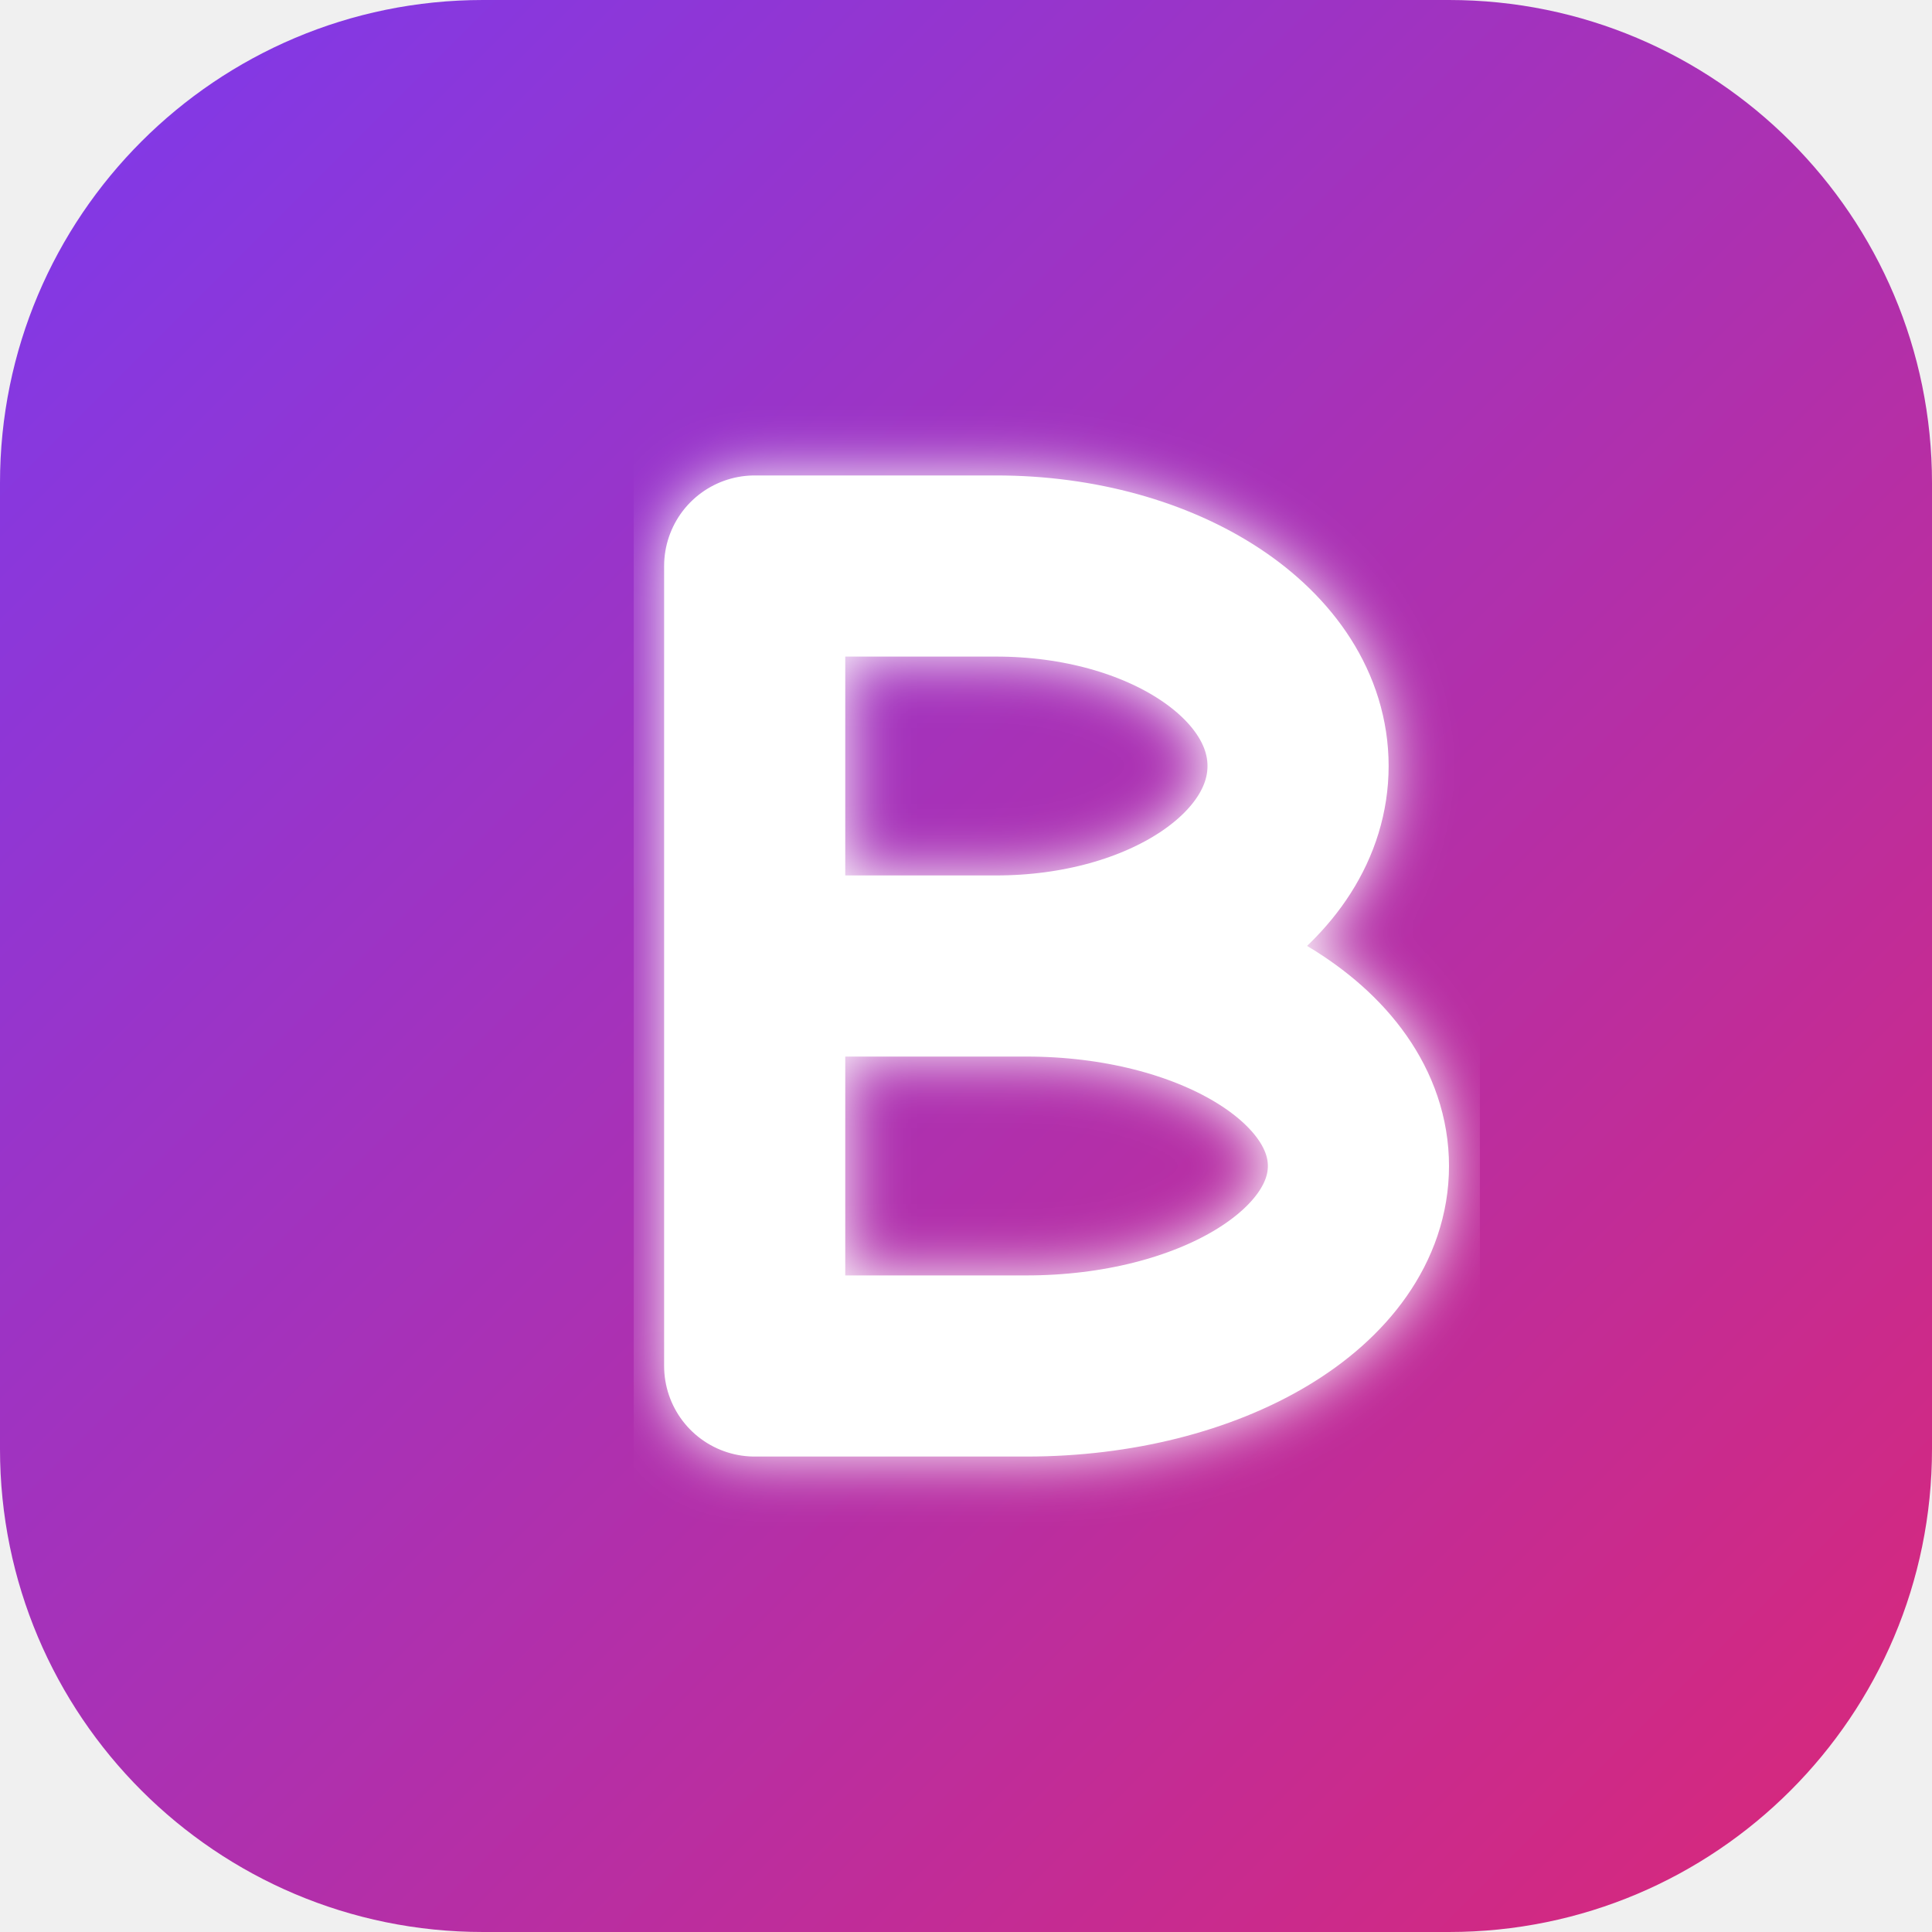
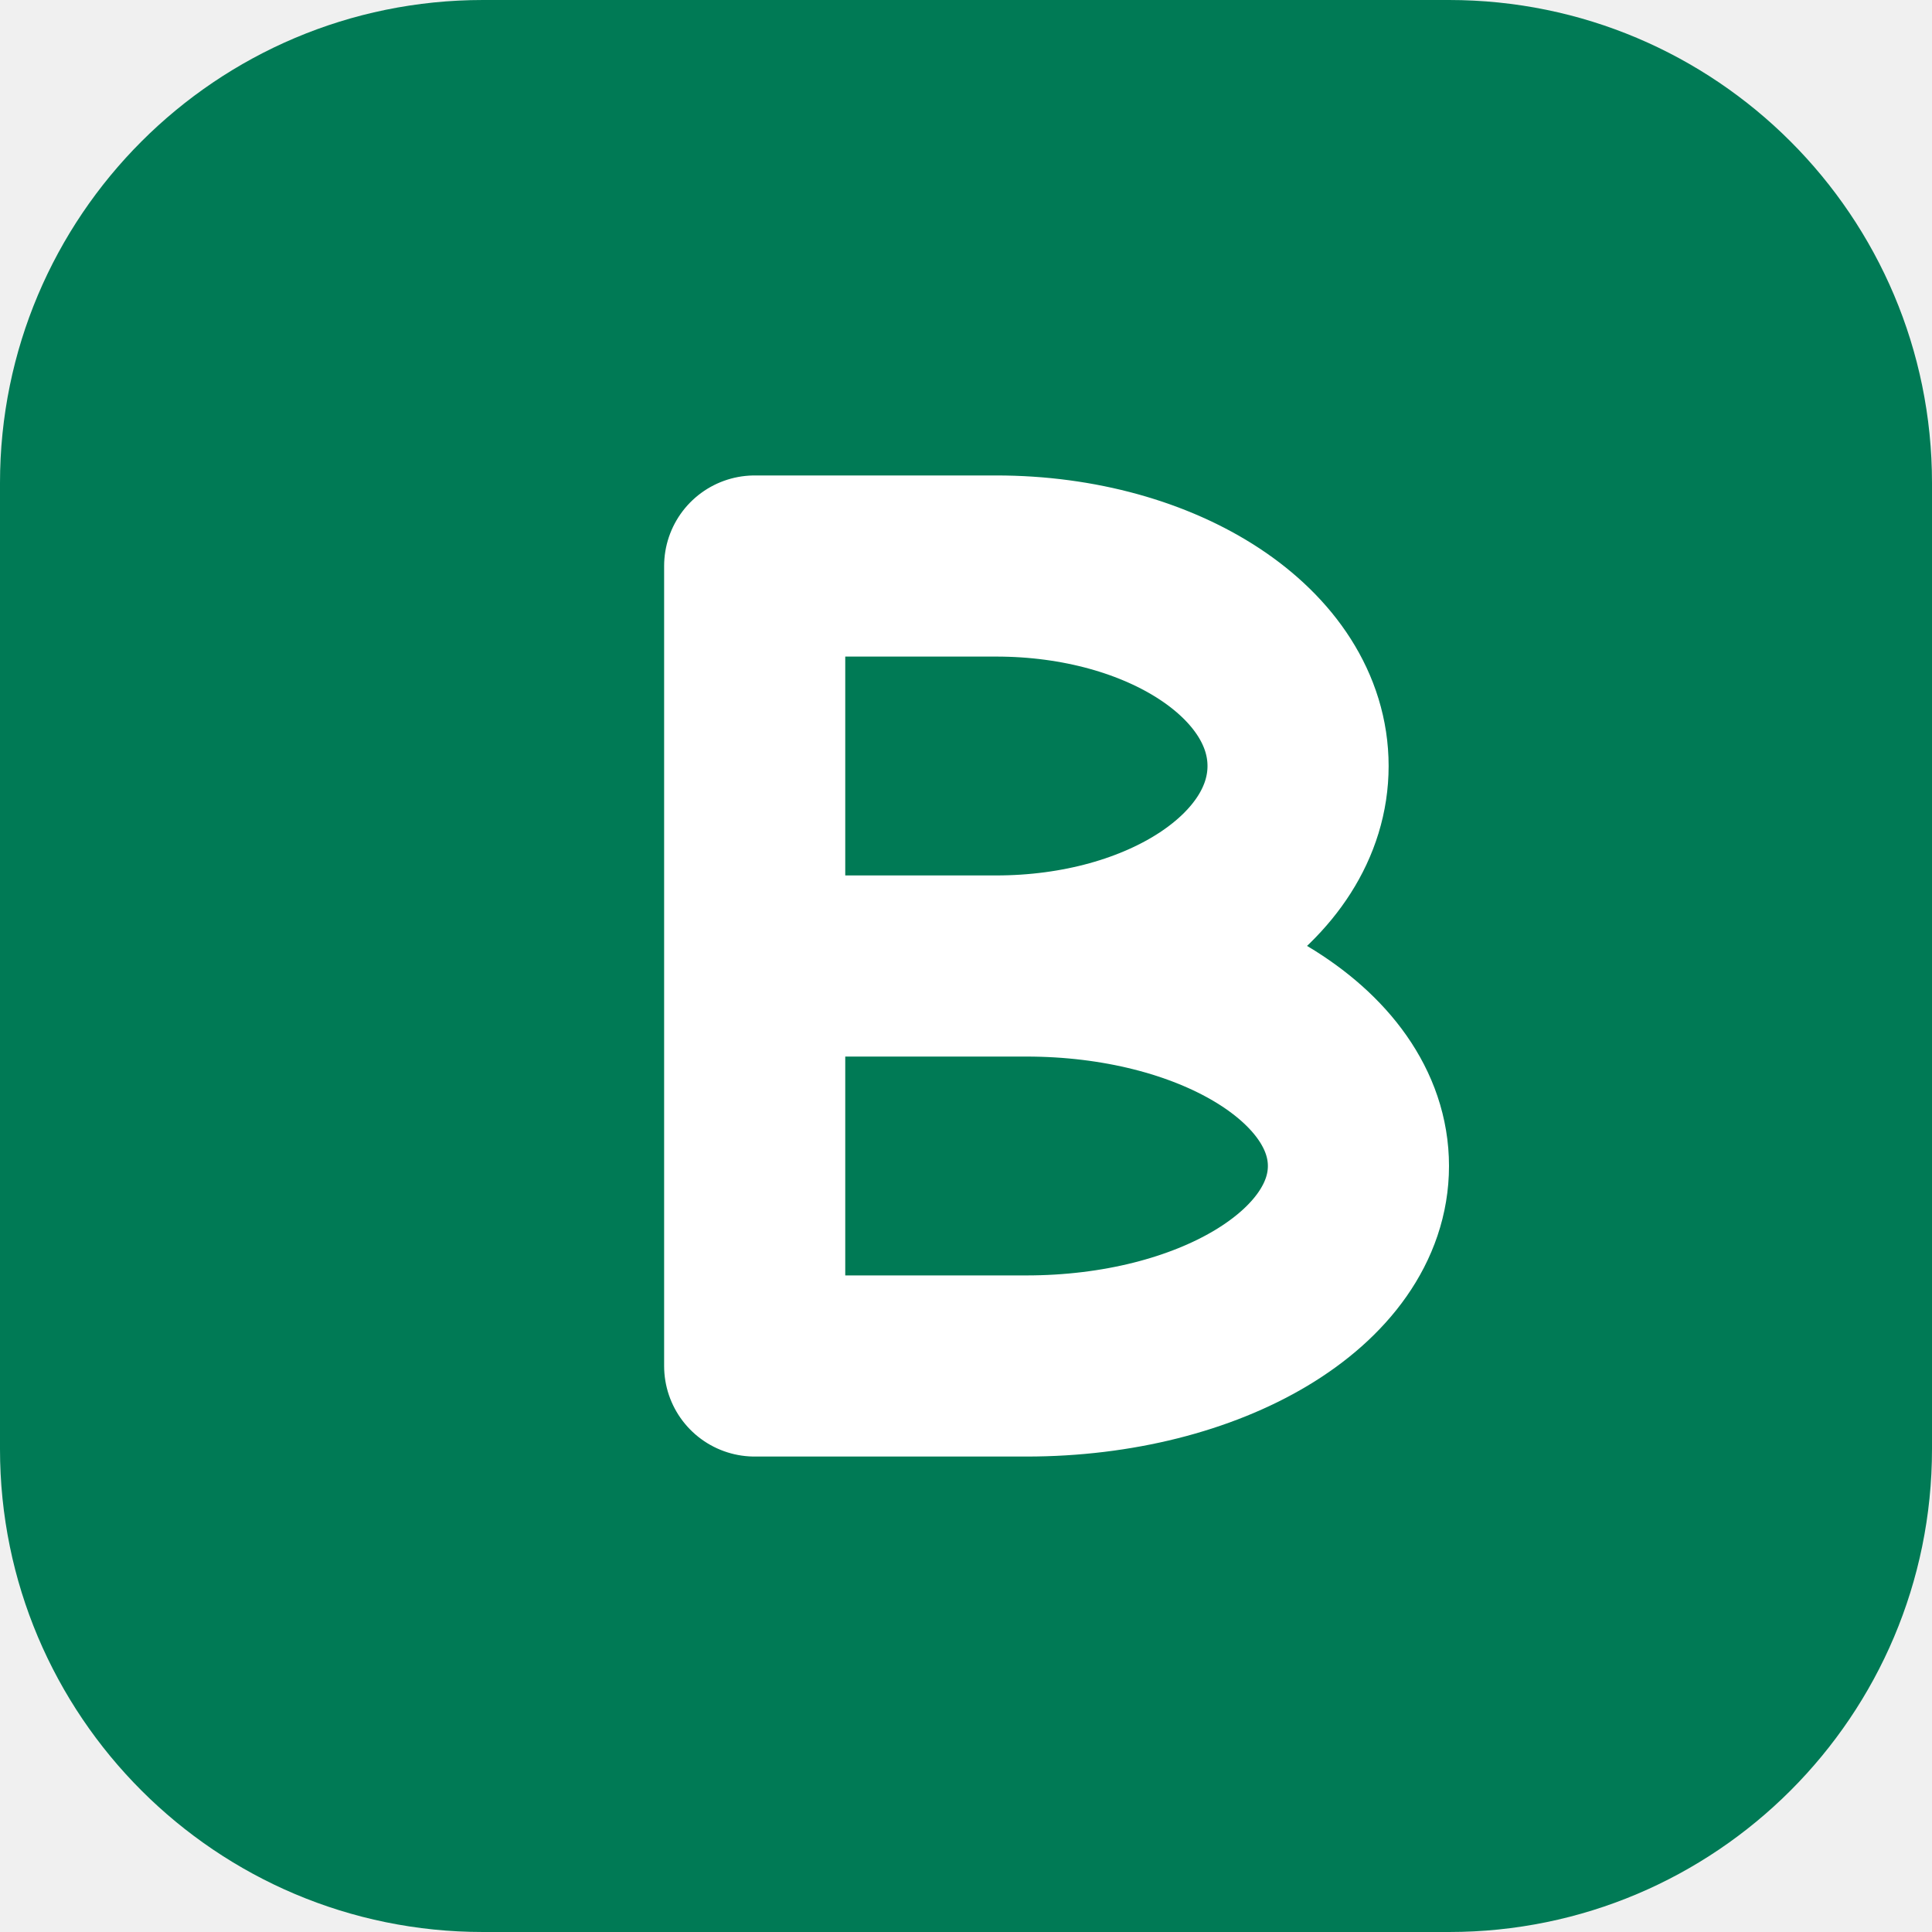
<svg xmlns="http://www.w3.org/2000/svg" viewBox="0 0 512 512">
-   <defs>
-     <linearGradient id="grad" x1="0%" y1="0%" x2="100%" y2="100%">
-       <stop offset="0%" stop-color="#7C3AED" />
-       <stop offset="100%" stop-color="#DB2777" />
-     </linearGradient>
-     <filter id="glow" x="-20%" y="-20%" width="140%" height="140%">
-       <feGaussianBlur stdDeviation="8" result="blur" />
-       <feComposite in="SourceGraphic" in2="blur" operator="over" />
-     </filter>
-   </defs>
-   <rect width="512" height="512" rx="128" fill="url(#grad)" />
-   <path d="M200 150v212M200 150h64c44.18 0 80 23.32 80 53s-35.82 53-80 53h-64M200 256h72c48.6 0 88 23.32 88 53s-39.4 53-88 53h-72" stroke="#ffffff" stroke-width="48" stroke-linecap="round" stroke-linejoin="round" fill="none" filter="url(#glow)" />
+   <rect width="512" height="512" rx="128" fill="#007a55" />
+   <path d="M200 150v212M200 150h64c44.18 0 80 23.32 80 53s-35.82 53-80 53h-64M200 256h72c48.6 0 88 23.32 88 53s-39.4 53-88 53h-72" stroke="#ffffff" stroke-width="48" stroke-linecap="round" stroke-linejoin="round" fill="none" />
</svg>
